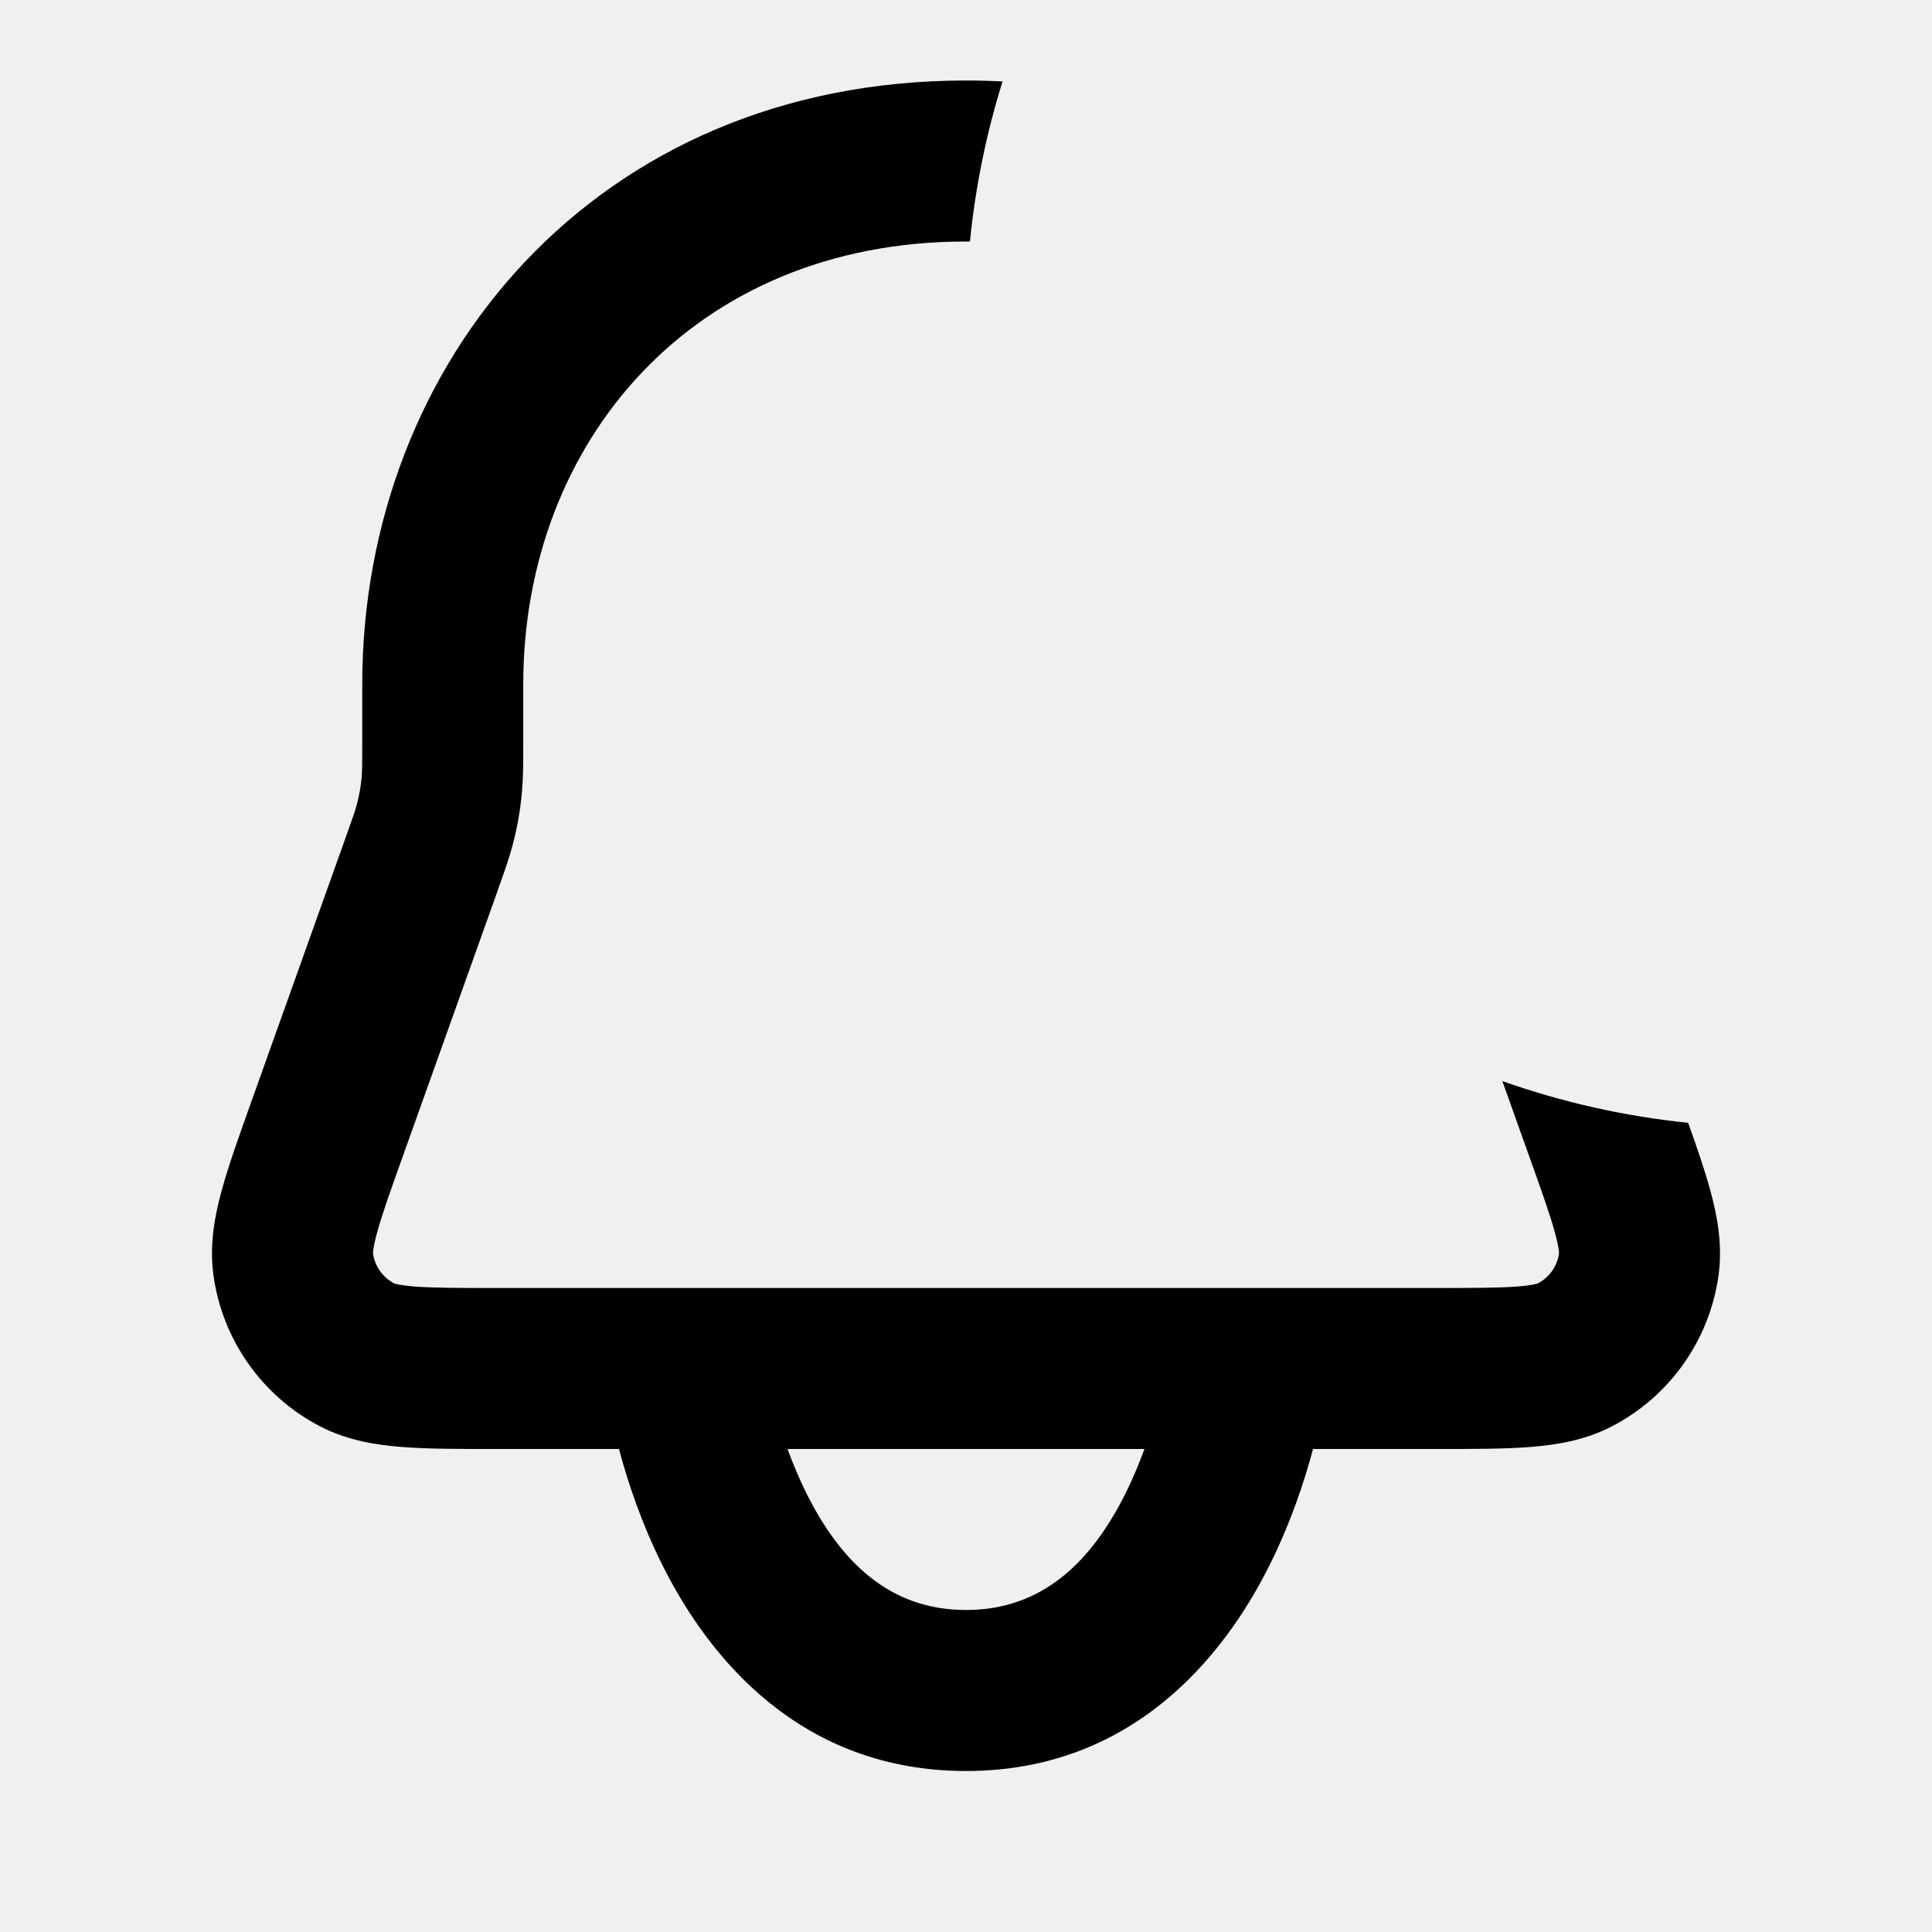
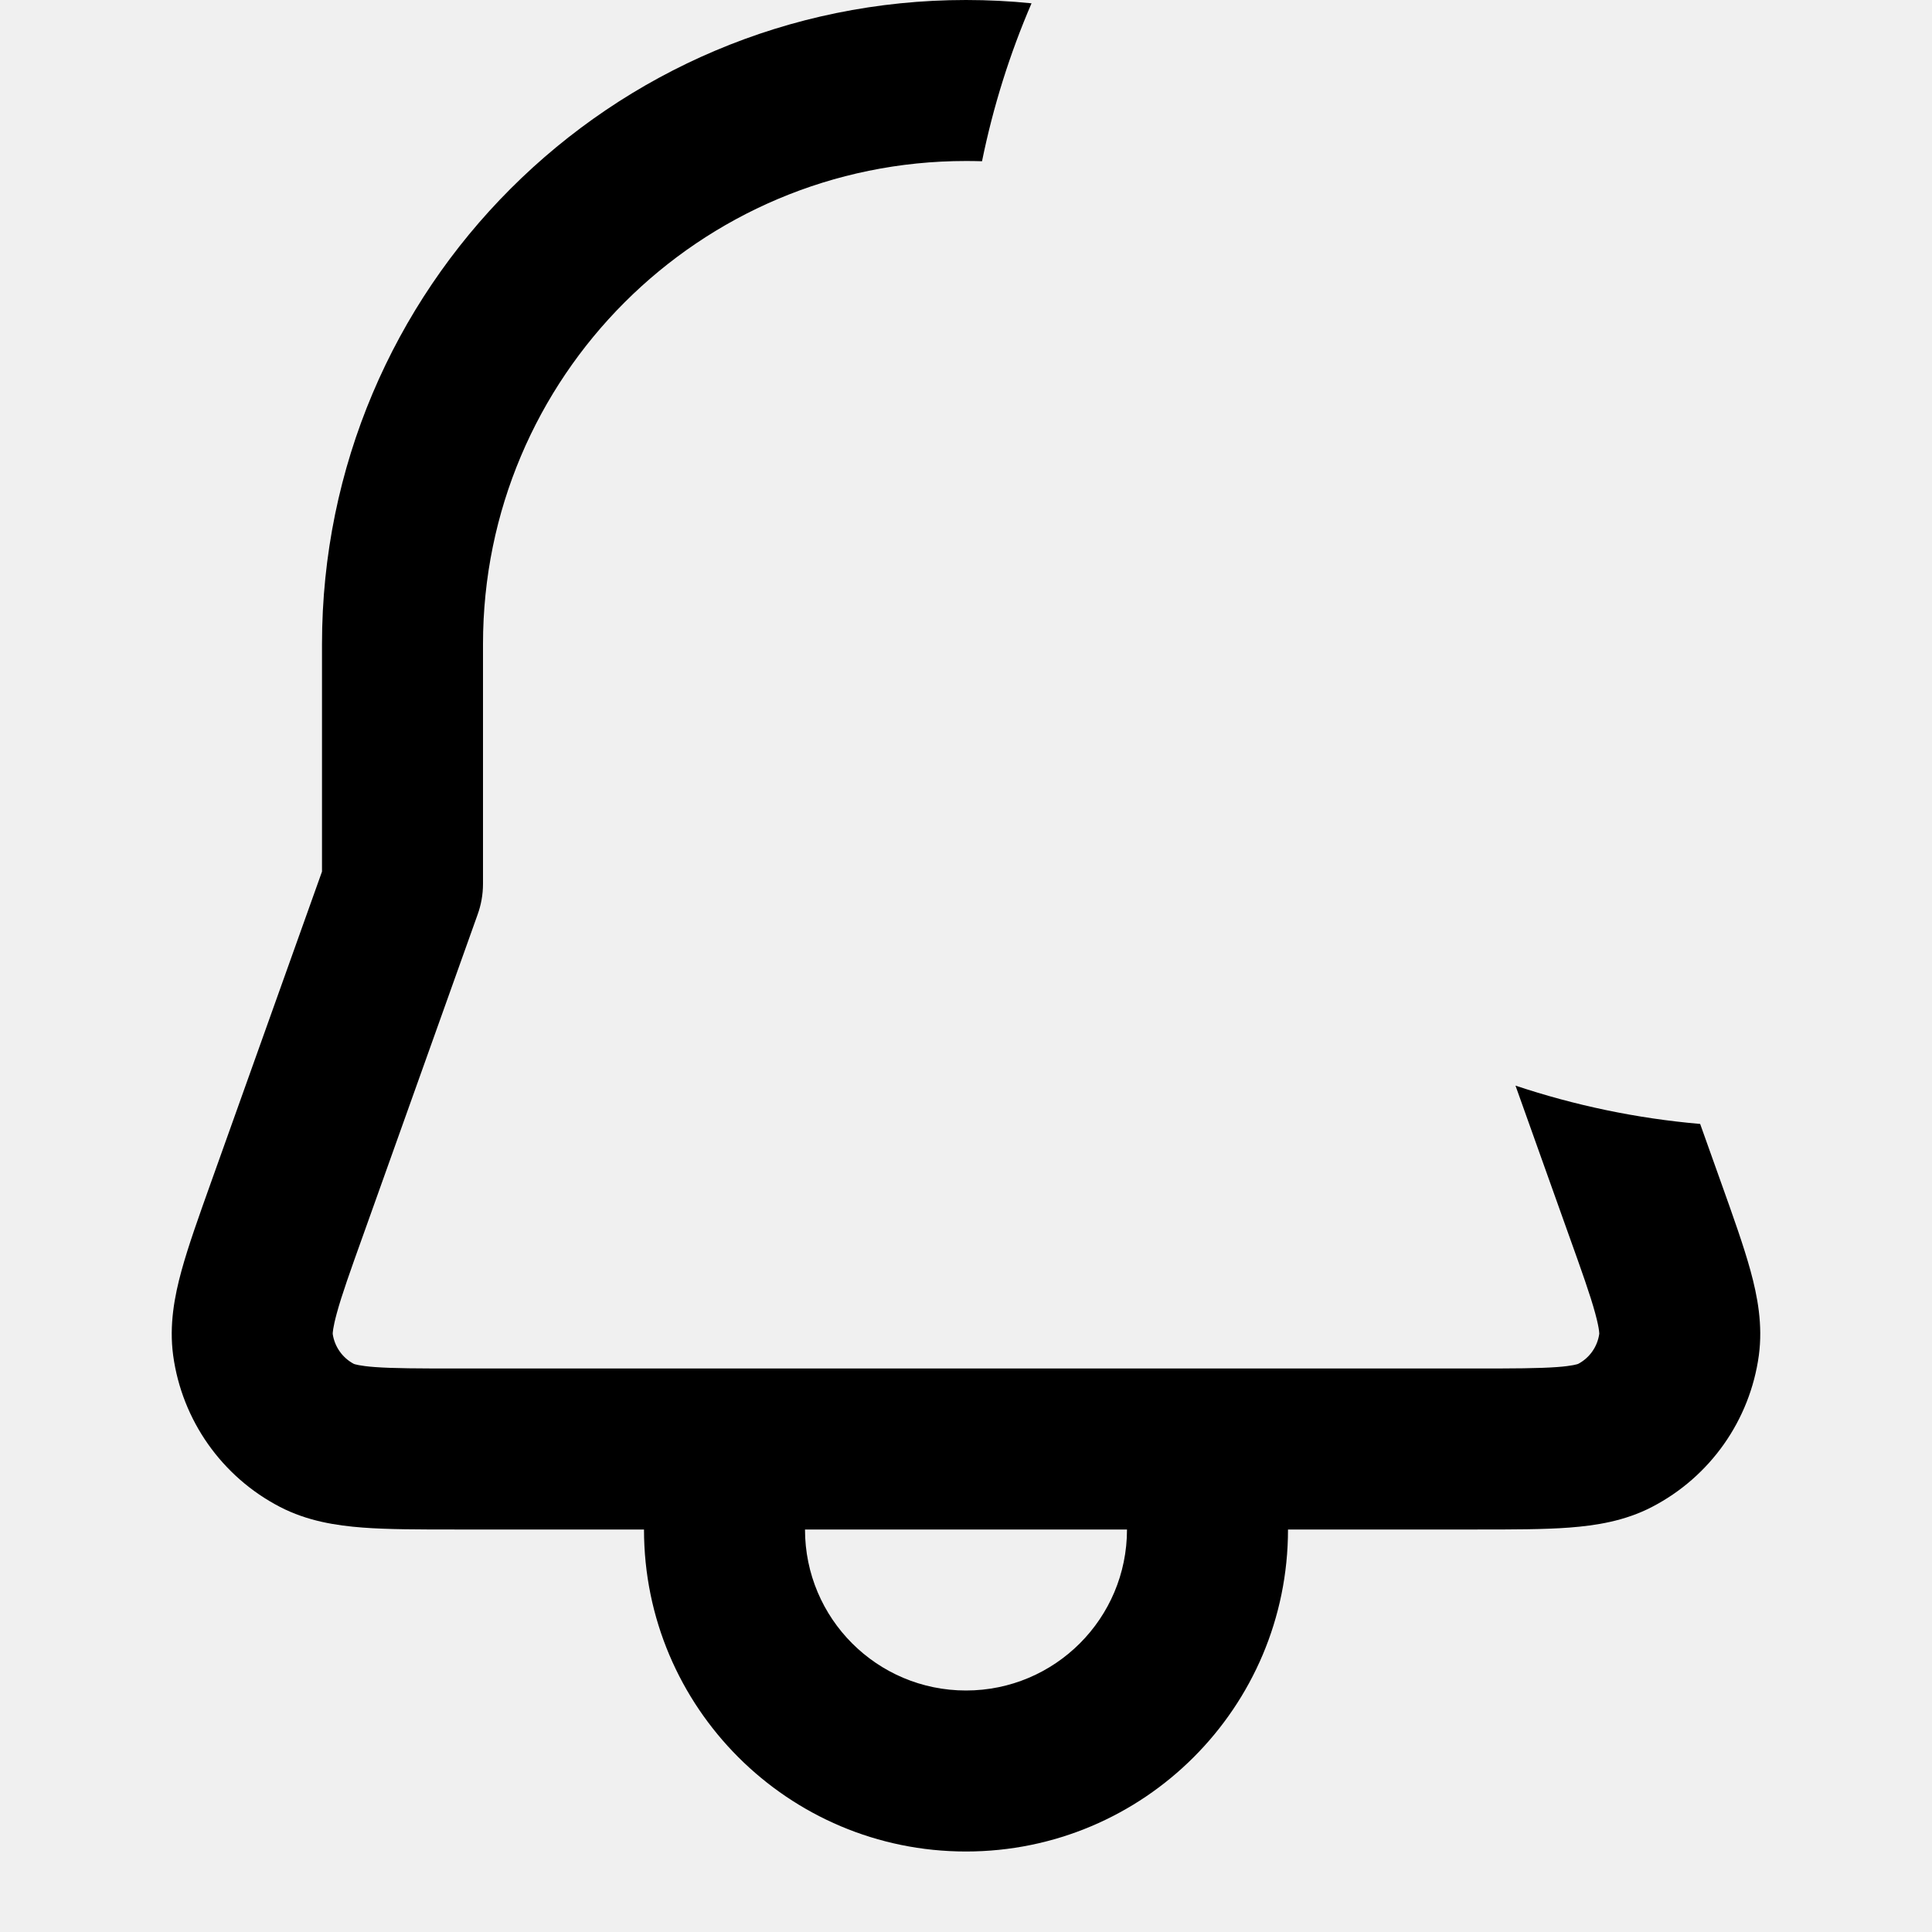
<svg xmlns="http://www.w3.org/2000/svg" width="24" height="24" viewBox="0 0 24 24" fill="none">
  <g clip-path="url(#clip0)">
-     <path fill-rule="evenodd" clip-rule="evenodd" d="M18.663 13.43L18.984 14.33C19.15 14.793 19.255 15.088 19.316 15.313C19.377 15.536 19.365 15.585 19.367 15.568C19.345 15.728 19.247 15.868 19.104 15.943C19.096 15.946 19.034 15.967 18.845 15.982C18.613 15.999 18.3 16 17.807 16H6.193C5.7 16 5.387 15.999 5.155 15.982C4.966 15.967 4.904 15.946 4.896 15.943C4.754 15.868 4.656 15.729 4.633 15.57C4.633 15.562 4.634 15.496 4.684 15.313C4.745 15.088 4.85 14.793 5.016 14.33L6.18 11.07L6.191 11.037L6.191 11.037C6.267 10.825 6.324 10.665 6.368 10.498C6.427 10.277 6.466 10.051 6.485 9.823C6.5 9.651 6.5 9.481 6.5 9.256L6.5 9.221V8.5C6.5 5.501 8.603 3 12 3C12.017 3 12.033 3 12.049 3C12.117 2.315 12.255 1.649 12.454 1.012C12.305 1.004 12.153 1 12 1C7.397 1 4.5 4.499 4.5 8.5V9.221C4.5 9.496 4.499 9.576 4.493 9.652C4.483 9.766 4.463 9.879 4.434 9.989C4.415 10.063 4.389 10.139 4.296 10.398L3.12 13.691C2.97 14.111 2.839 14.478 2.755 14.784C2.668 15.101 2.6 15.458 2.651 15.838C2.761 16.643 3.256 17.345 3.977 17.719C4.318 17.896 4.677 17.951 5.004 17.976C5.321 18 5.711 18 6.157 18H7.689C7.797 18.405 7.968 18.922 8.231 19.447C8.807 20.6 9.95 22 12 22C14.05 22 15.193 20.6 15.769 19.447C16.032 18.922 16.203 18.405 16.311 18H17.843C18.289 18 18.679 18 18.996 17.976C19.323 17.951 19.683 17.896 20.023 17.719C20.744 17.345 21.239 16.643 21.349 15.838C21.4 15.458 21.332 15.101 21.245 14.784C21.179 14.542 21.083 14.262 20.971 13.948C20.17 13.866 19.397 13.689 18.663 13.43ZM4.633 15.57C4.633 15.569 4.633 15.568 4.633 15.568C4.633 15.569 4.633 15.571 4.633 15.571C4.633 15.571 4.633 15.57 4.633 15.57ZM10.019 18.553C9.927 18.367 9.849 18.18 9.783 18H14.217C14.151 18.18 14.073 18.367 13.981 18.553C13.557 19.4 12.95 20 12 20C11.05 20 10.443 19.4 10.019 18.553Z" fill="black" />
+     <path fill-rule="evenodd" clip-rule="evenodd" d="M18.826 13.486L19.484 15.33C19.65 15.793 19.755 16.088 19.816 16.313C19.877 16.536 19.865 16.584 19.867 16.567C19.845 16.728 19.747 16.868 19.604 16.943C19.596 16.946 19.534 16.968 19.345 16.982C19.113 16.999 18.8 17 18.307 17H5.693C5.2 17 4.887 16.999 4.655 16.982C4.466 16.968 4.404 16.946 4.396 16.943C4.254 16.868 4.156 16.729 4.133 16.57C4.133 16.561 4.134 16.496 4.184 16.313C4.245 16.088 4.35 15.793 4.516 15.33L5.934 11.358C5.975 11.244 6 11.116 6 10.978V8.001C6 4.687 8.686 2 12 2C12.067 2 12.133 2.001 12.199 2.003C12.338 1.321 12.545 0.665 12.814 0.041C12.547 0.014 12.275 1.55749e-07 12 0C7.582 -2.50339e-06 4 3.583 4 8.001V10.827L2.62 14.691C2.47 15.111 2.339 15.478 2.255 15.784C2.168 16.101 2.1 16.458 2.151 16.837C2.261 17.643 2.756 18.345 3.477 18.719C3.818 18.896 4.177 18.951 4.504 18.976C4.821 19 5.211 19 5.657 19H5.657L8 19C8 21.209 9.791 23 12 23C14.209 23 16 21.209 16 19L18.343 19H18.343C18.789 19 19.179 19 19.496 18.976C19.823 18.951 20.183 18.896 20.523 18.719C21.244 18.345 21.739 17.643 21.849 16.837C21.9 16.458 21.832 16.101 21.745 15.784C21.661 15.478 21.53 15.111 21.38 14.691L21.12 13.962C20.325 13.893 19.557 13.73 18.826 13.486ZM12 21C10.895 21 10 20.105 10 19H14C14 20.105 13.105 21 12 21Z" fill="black" />
  </g>
  <defs>
    <clipPath id="clip0">
      <rect width="24" height="24" fill="white" />
    </clipPath>
  </defs>
</svg>
